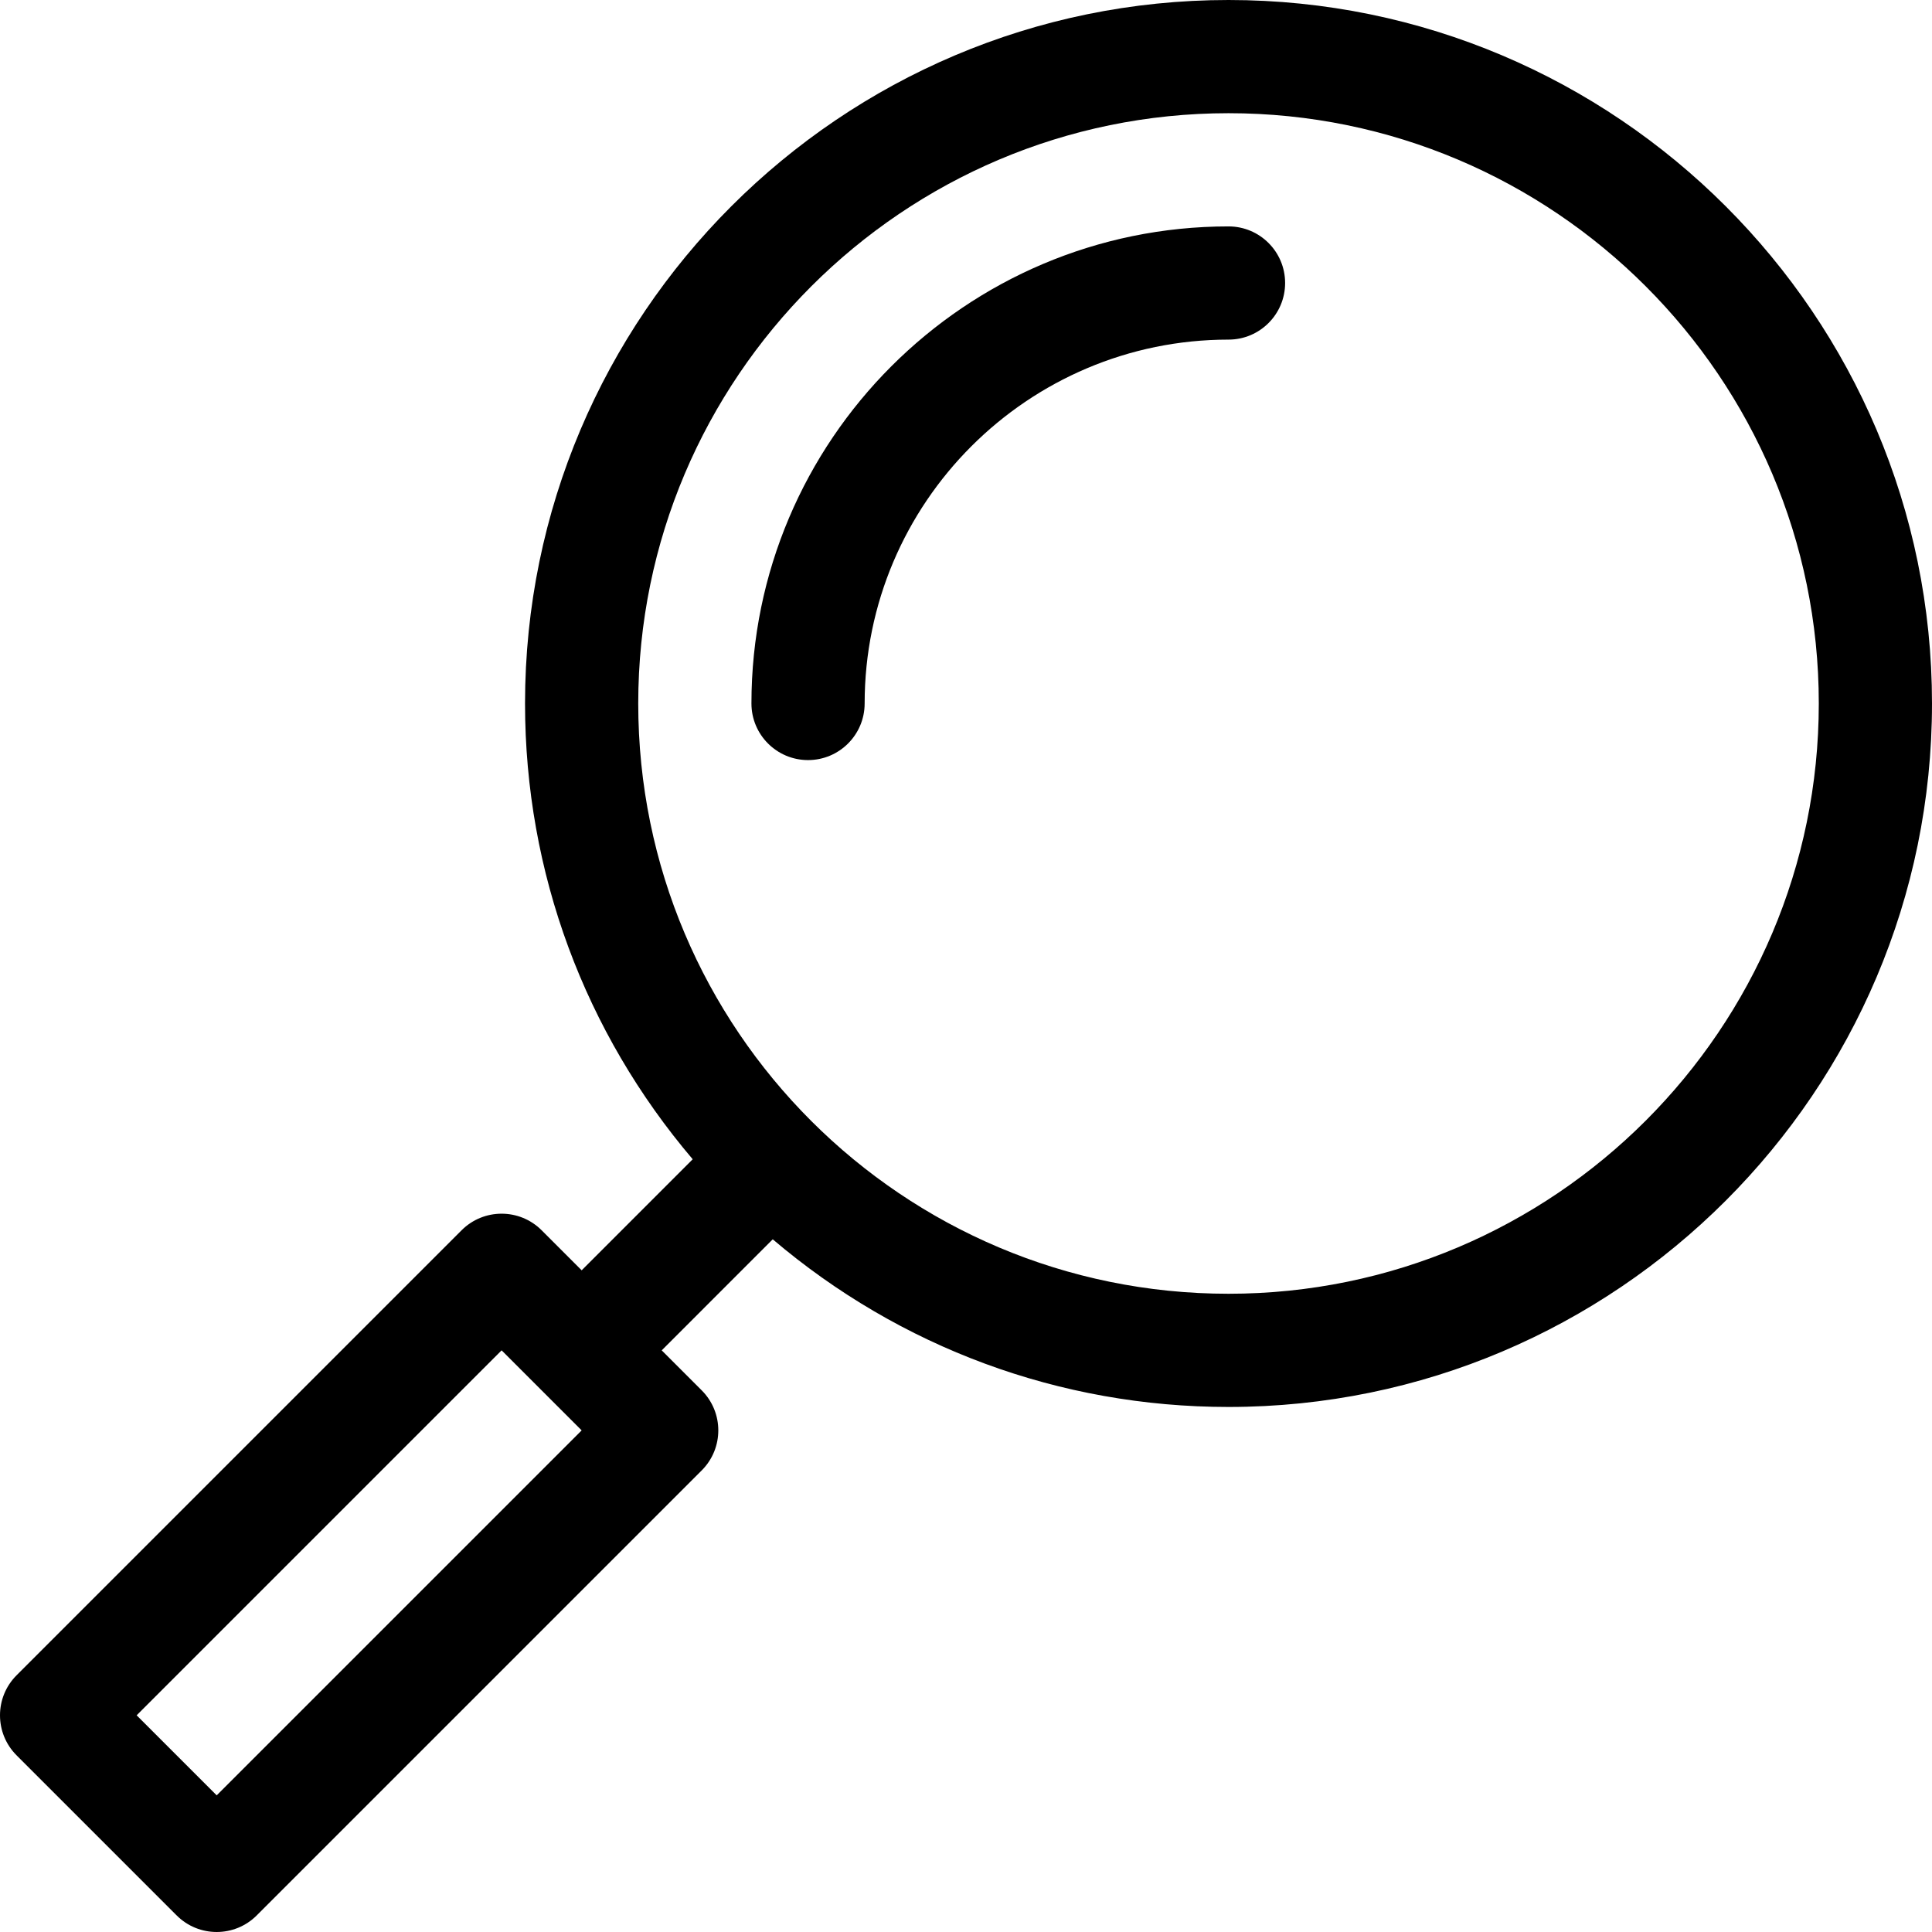
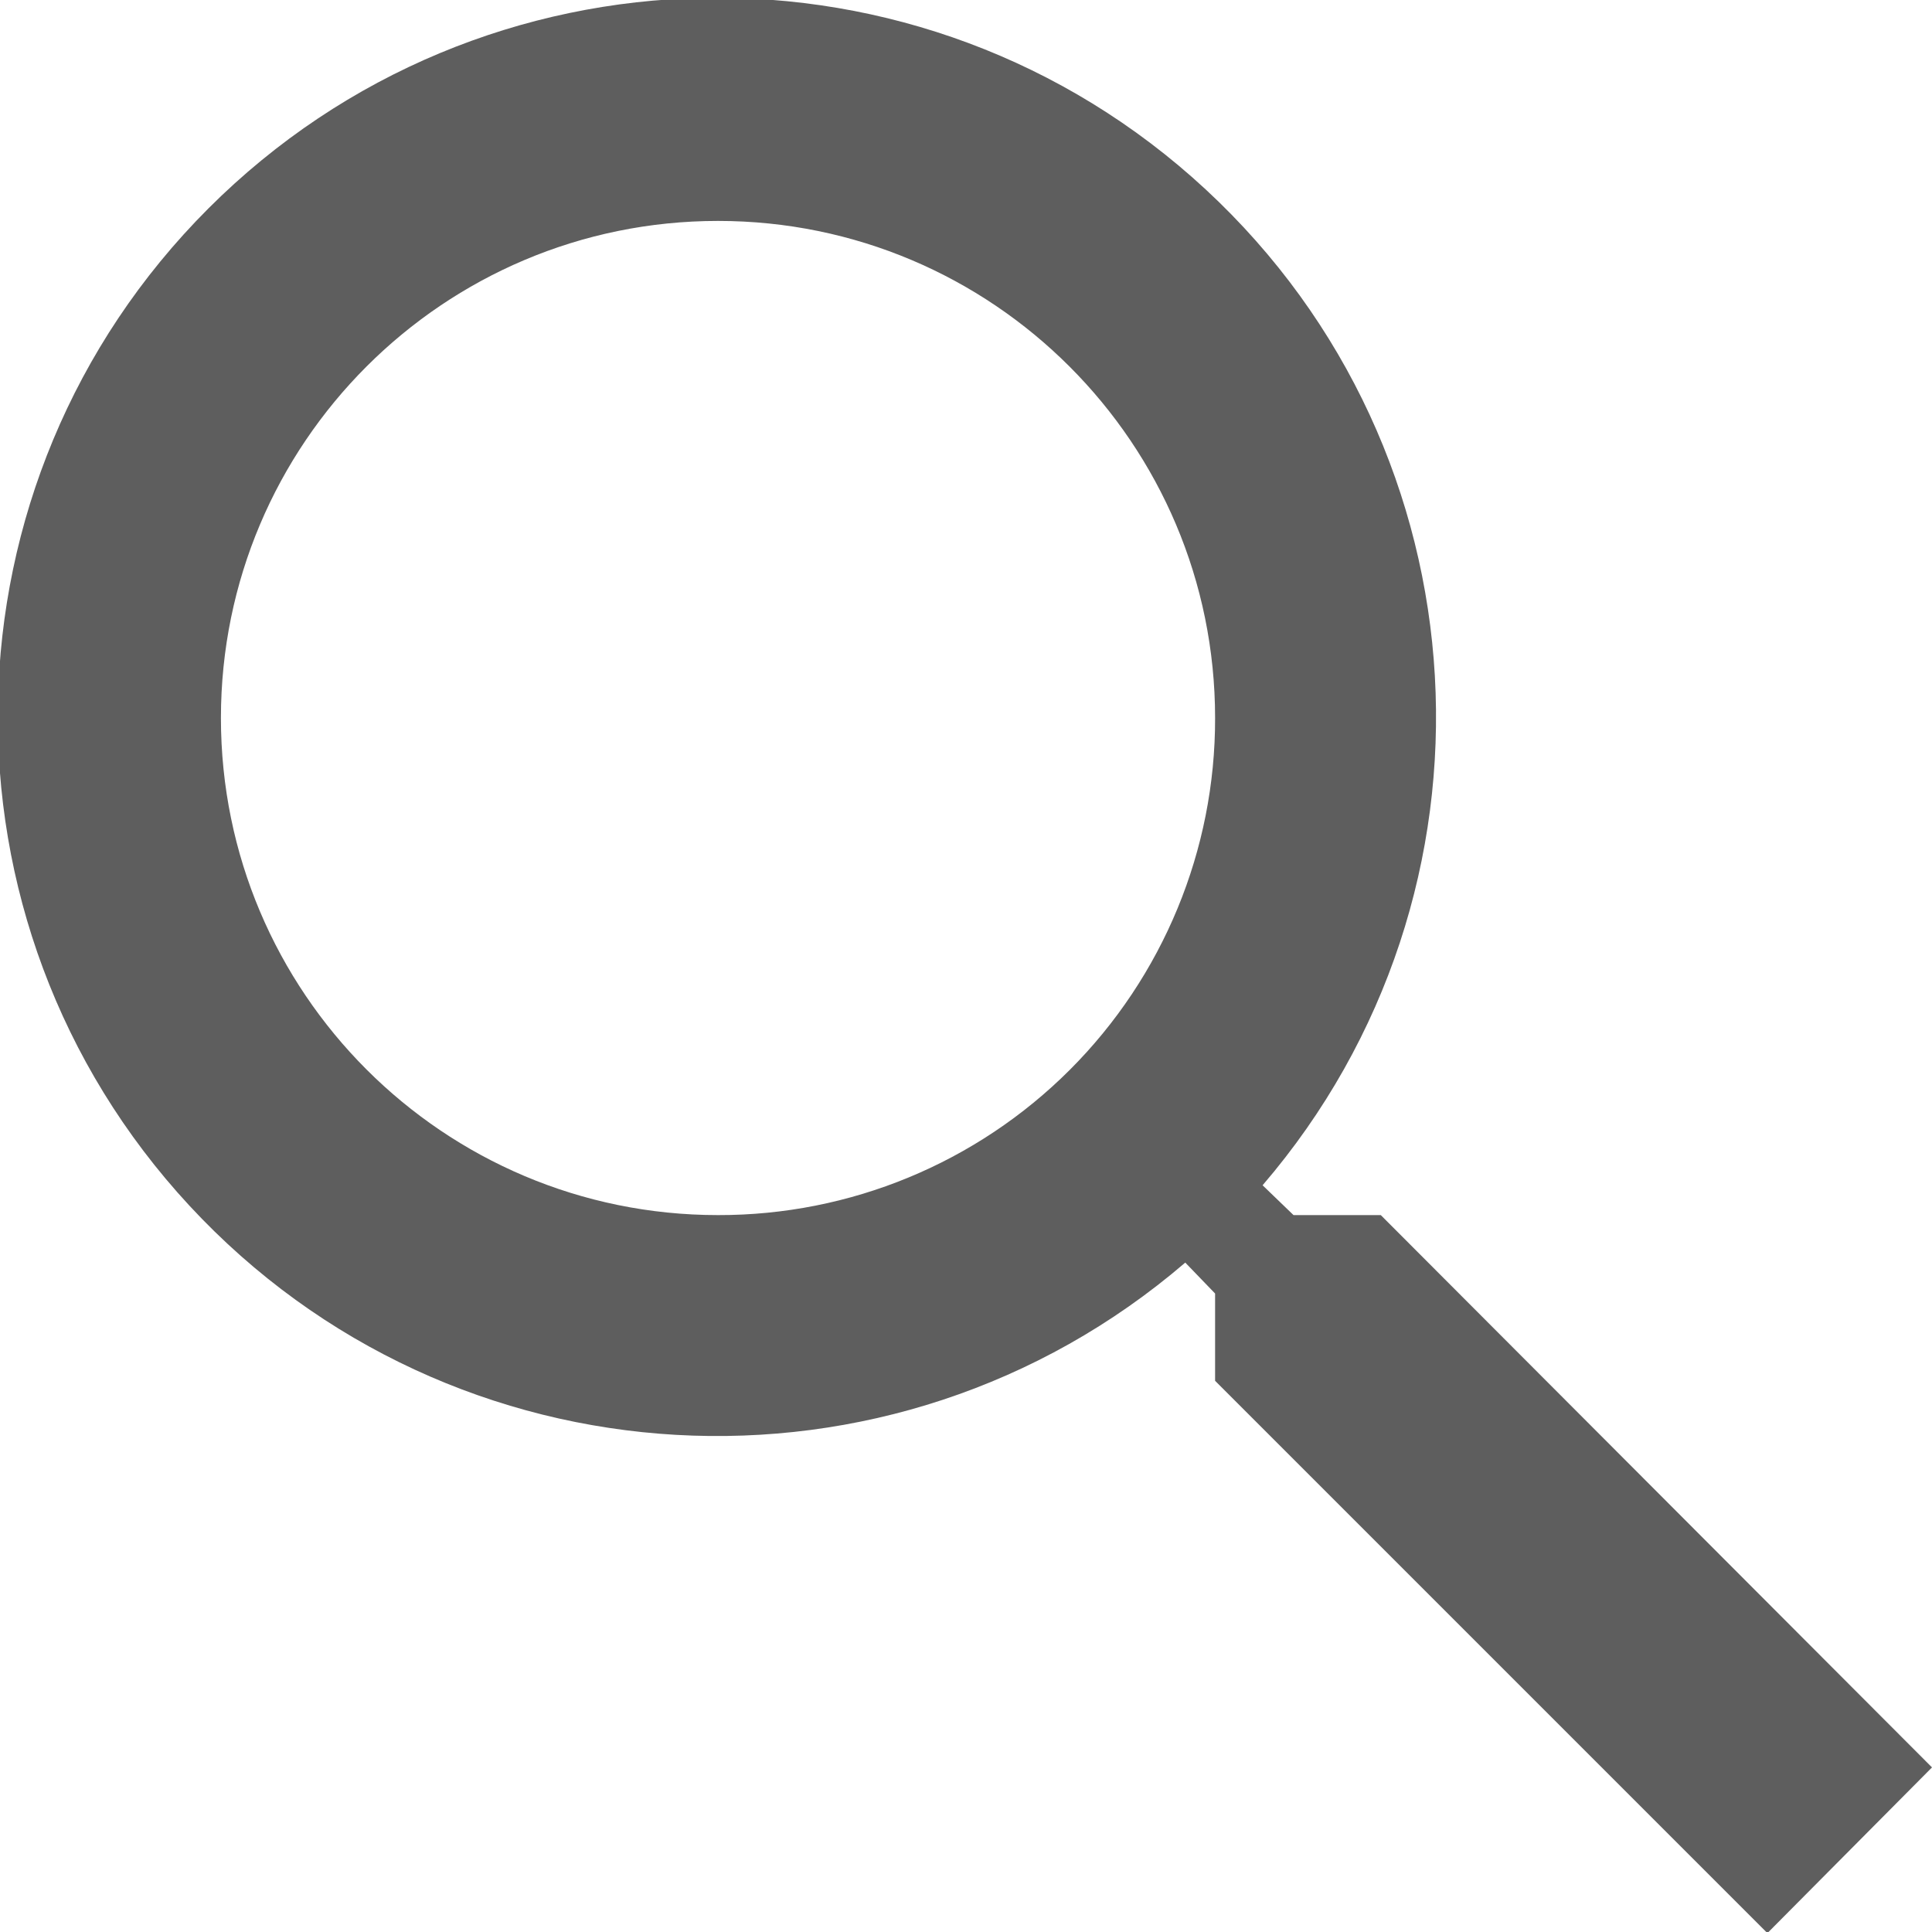
- <svg xmlns="http://www.w3.org/2000/svg" id="Capa_1" enable-background="new 0 0 512 512" height="512" viewBox="0 0 512 512" width="512">
-   <g>
-     <path d="m214.139 201.43c8.284 0 15-6.716 15-15 0-53.172 43.259-96.43 96.431-96.43 8.284 0 15-6.716 15-15s-6.716-15-15-15c-69.714 0-126.431 56.716-126.431 126.43 0 8.284 6.716 15 15 15z" />
-     <path d="m46.819 507.606c5.857 5.858 15.355 5.859 21.213 0l117.932-117.933c5.858-5.858 5.858-15.355 0-21.213l-10.602-10.602 29.423-29.428c33.686 28.64 76.025 44.43 120.79 44.43 102.795 0 186.425-83.634 186.425-186.435-.001-102.795-83.631-186.425-186.426-186.425-102.8 0-186.435 83.63-186.435 186.425 0 44.875 15.863 87.189 44.433 120.792l-29.422 29.428-10.611-10.611c-5.854-5.855-15.357-5.857-21.213 0l-117.933 117.933c-5.854 5.853-5.858 15.356 0 21.213zm122.32-321.181c0-86.253 70.177-156.425 156.435-156.425 86.253 0 156.425 70.172 156.425 156.425 0 86.259-70.172 156.435-156.425 156.435-86.258 0-156.435-69.907-156.435-156.435zm-36.207 171.429 21.213 21.213-96.719 96.719-21.214-21.213z" />
-   </g>
+ <svg xmlns="http://www.w3.org/2000/svg" id="Слой_1" data-name="Слой 1" viewBox="0 0 17.49 17.49">
+   <defs>
+     <style>.cls-1{fill:#5e5e5e;}</style>
+   </defs>
+   <path class="cls-1" d="M15.5,14h-.79l-.28-.27a6.51,6.51,0,1,0-.7.7l.27.28v.79l5,5L20.49,19Zm-6,0A4.5,4.5,0,1,1,14,9.5,4.49,4.49,0,0,1,9.5,14Z" transform="translate(-3 -3)" />
</svg>
